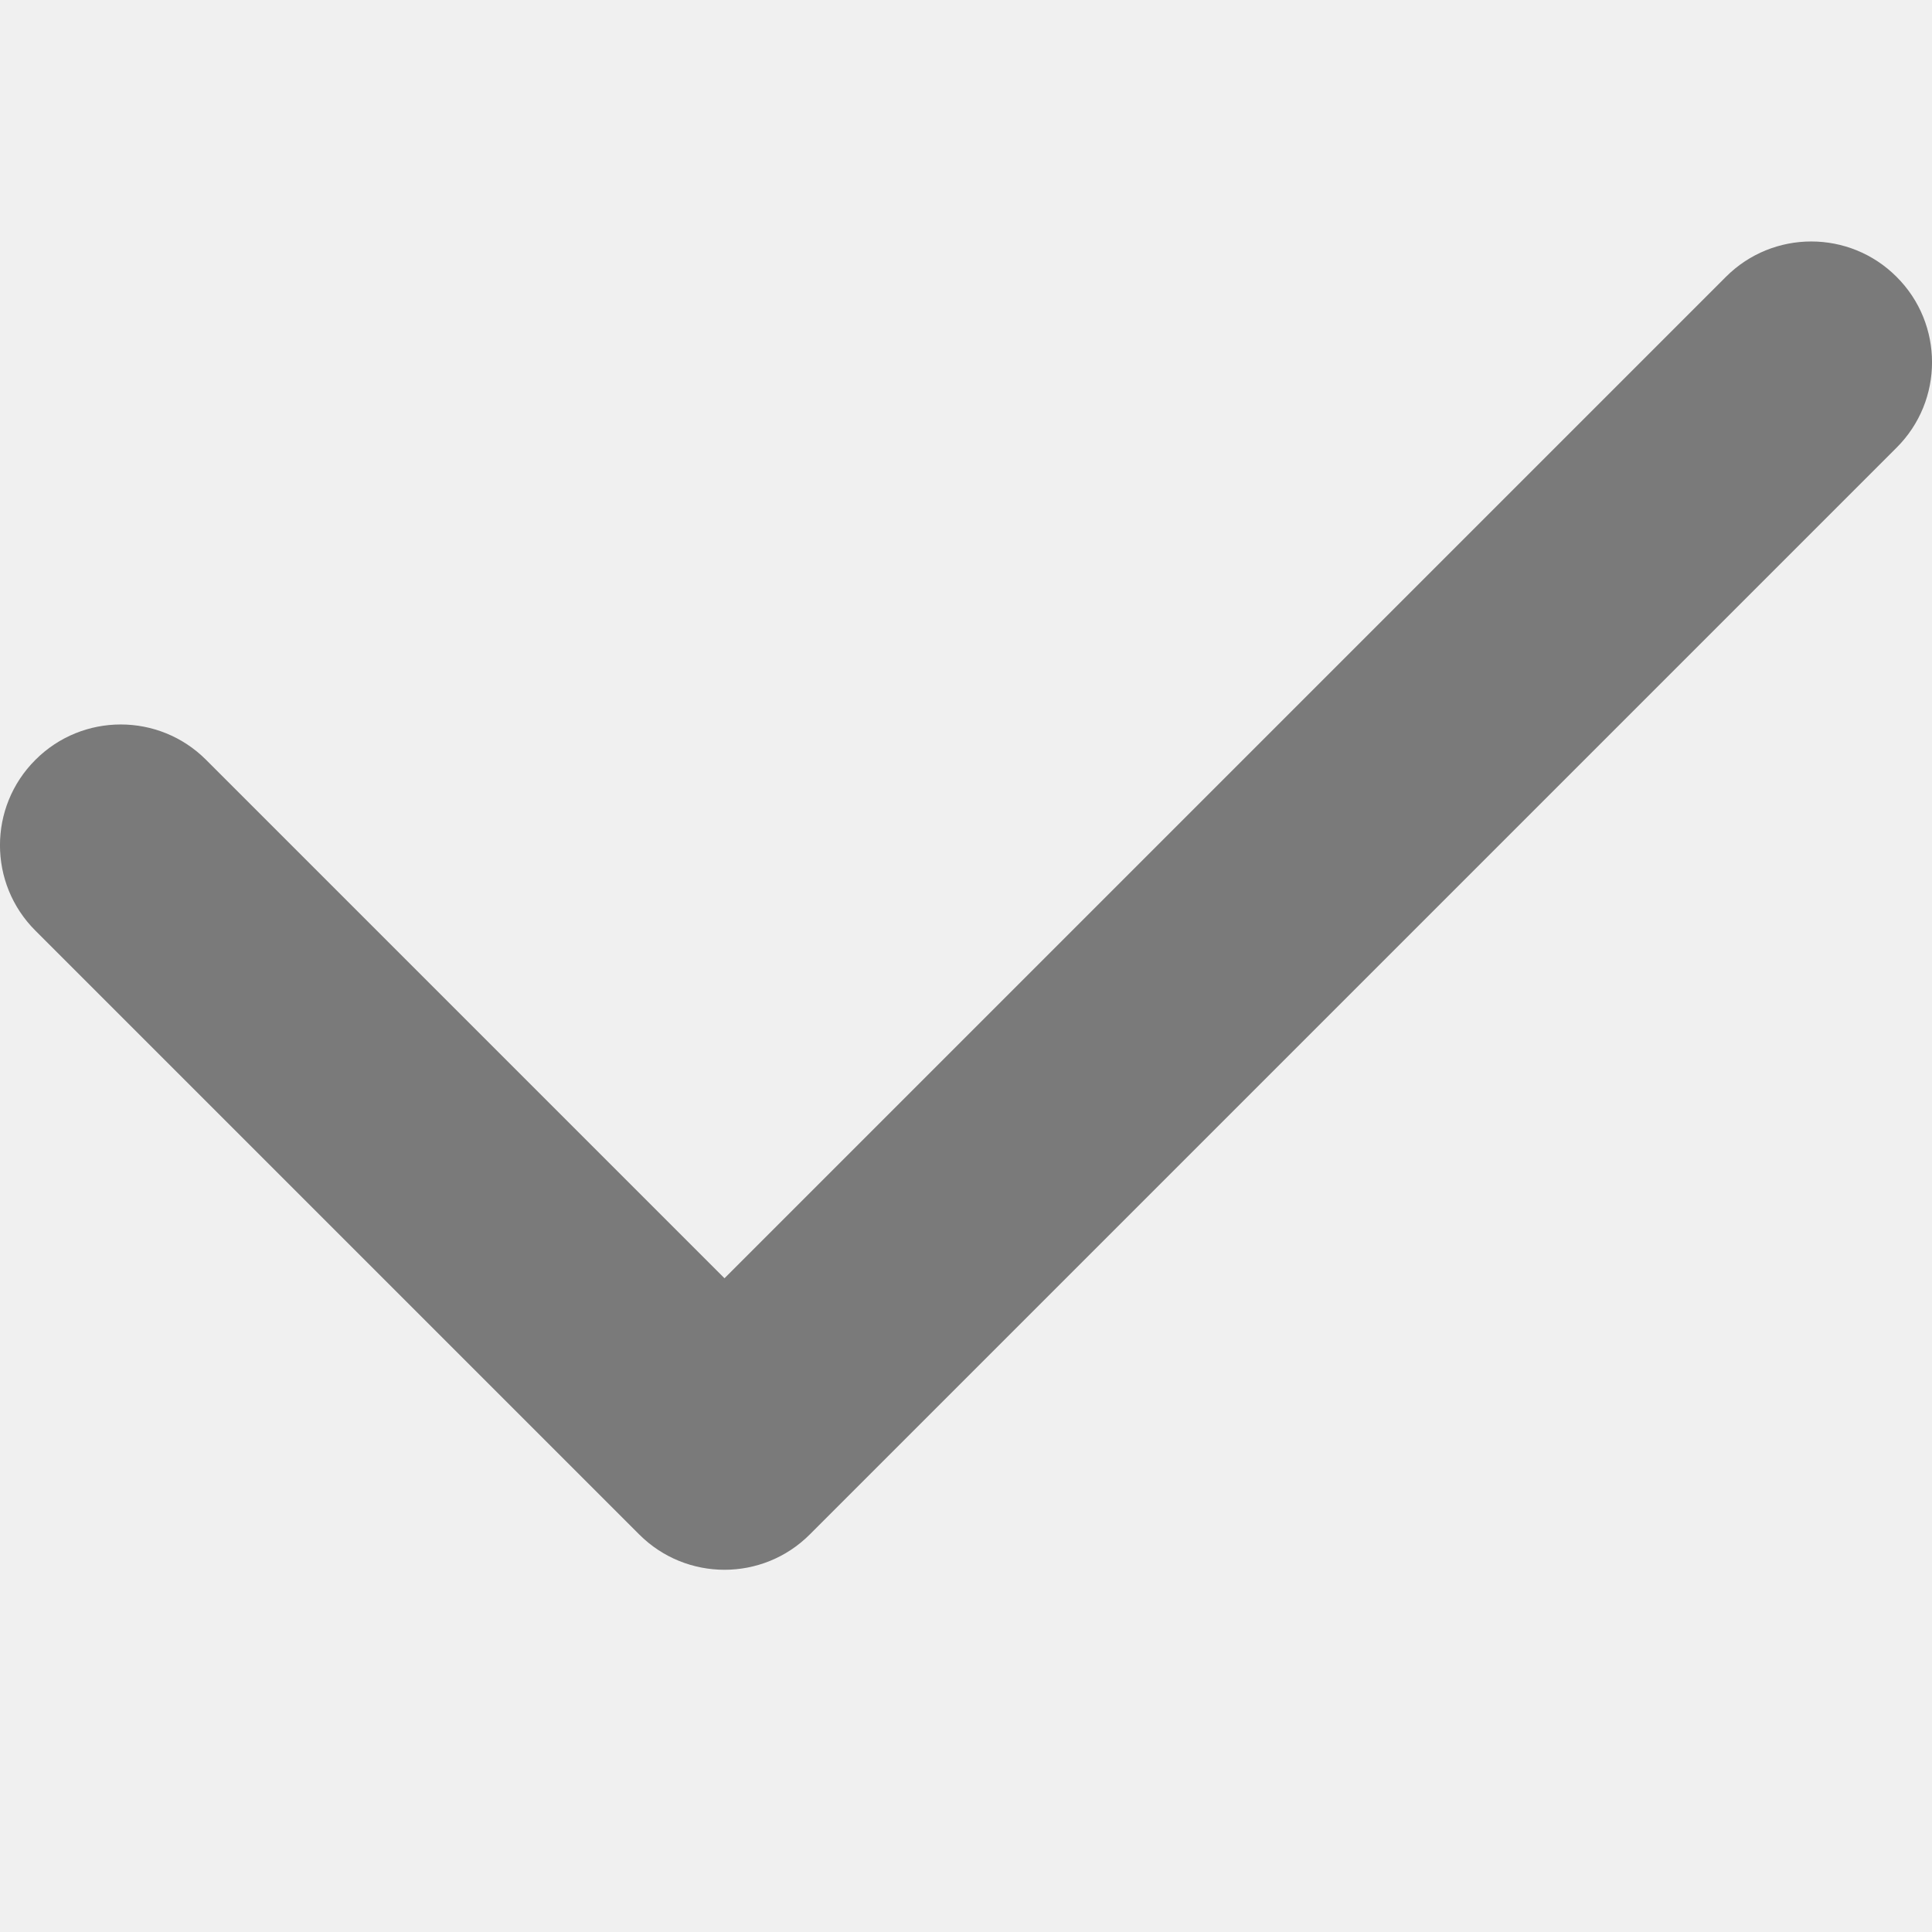
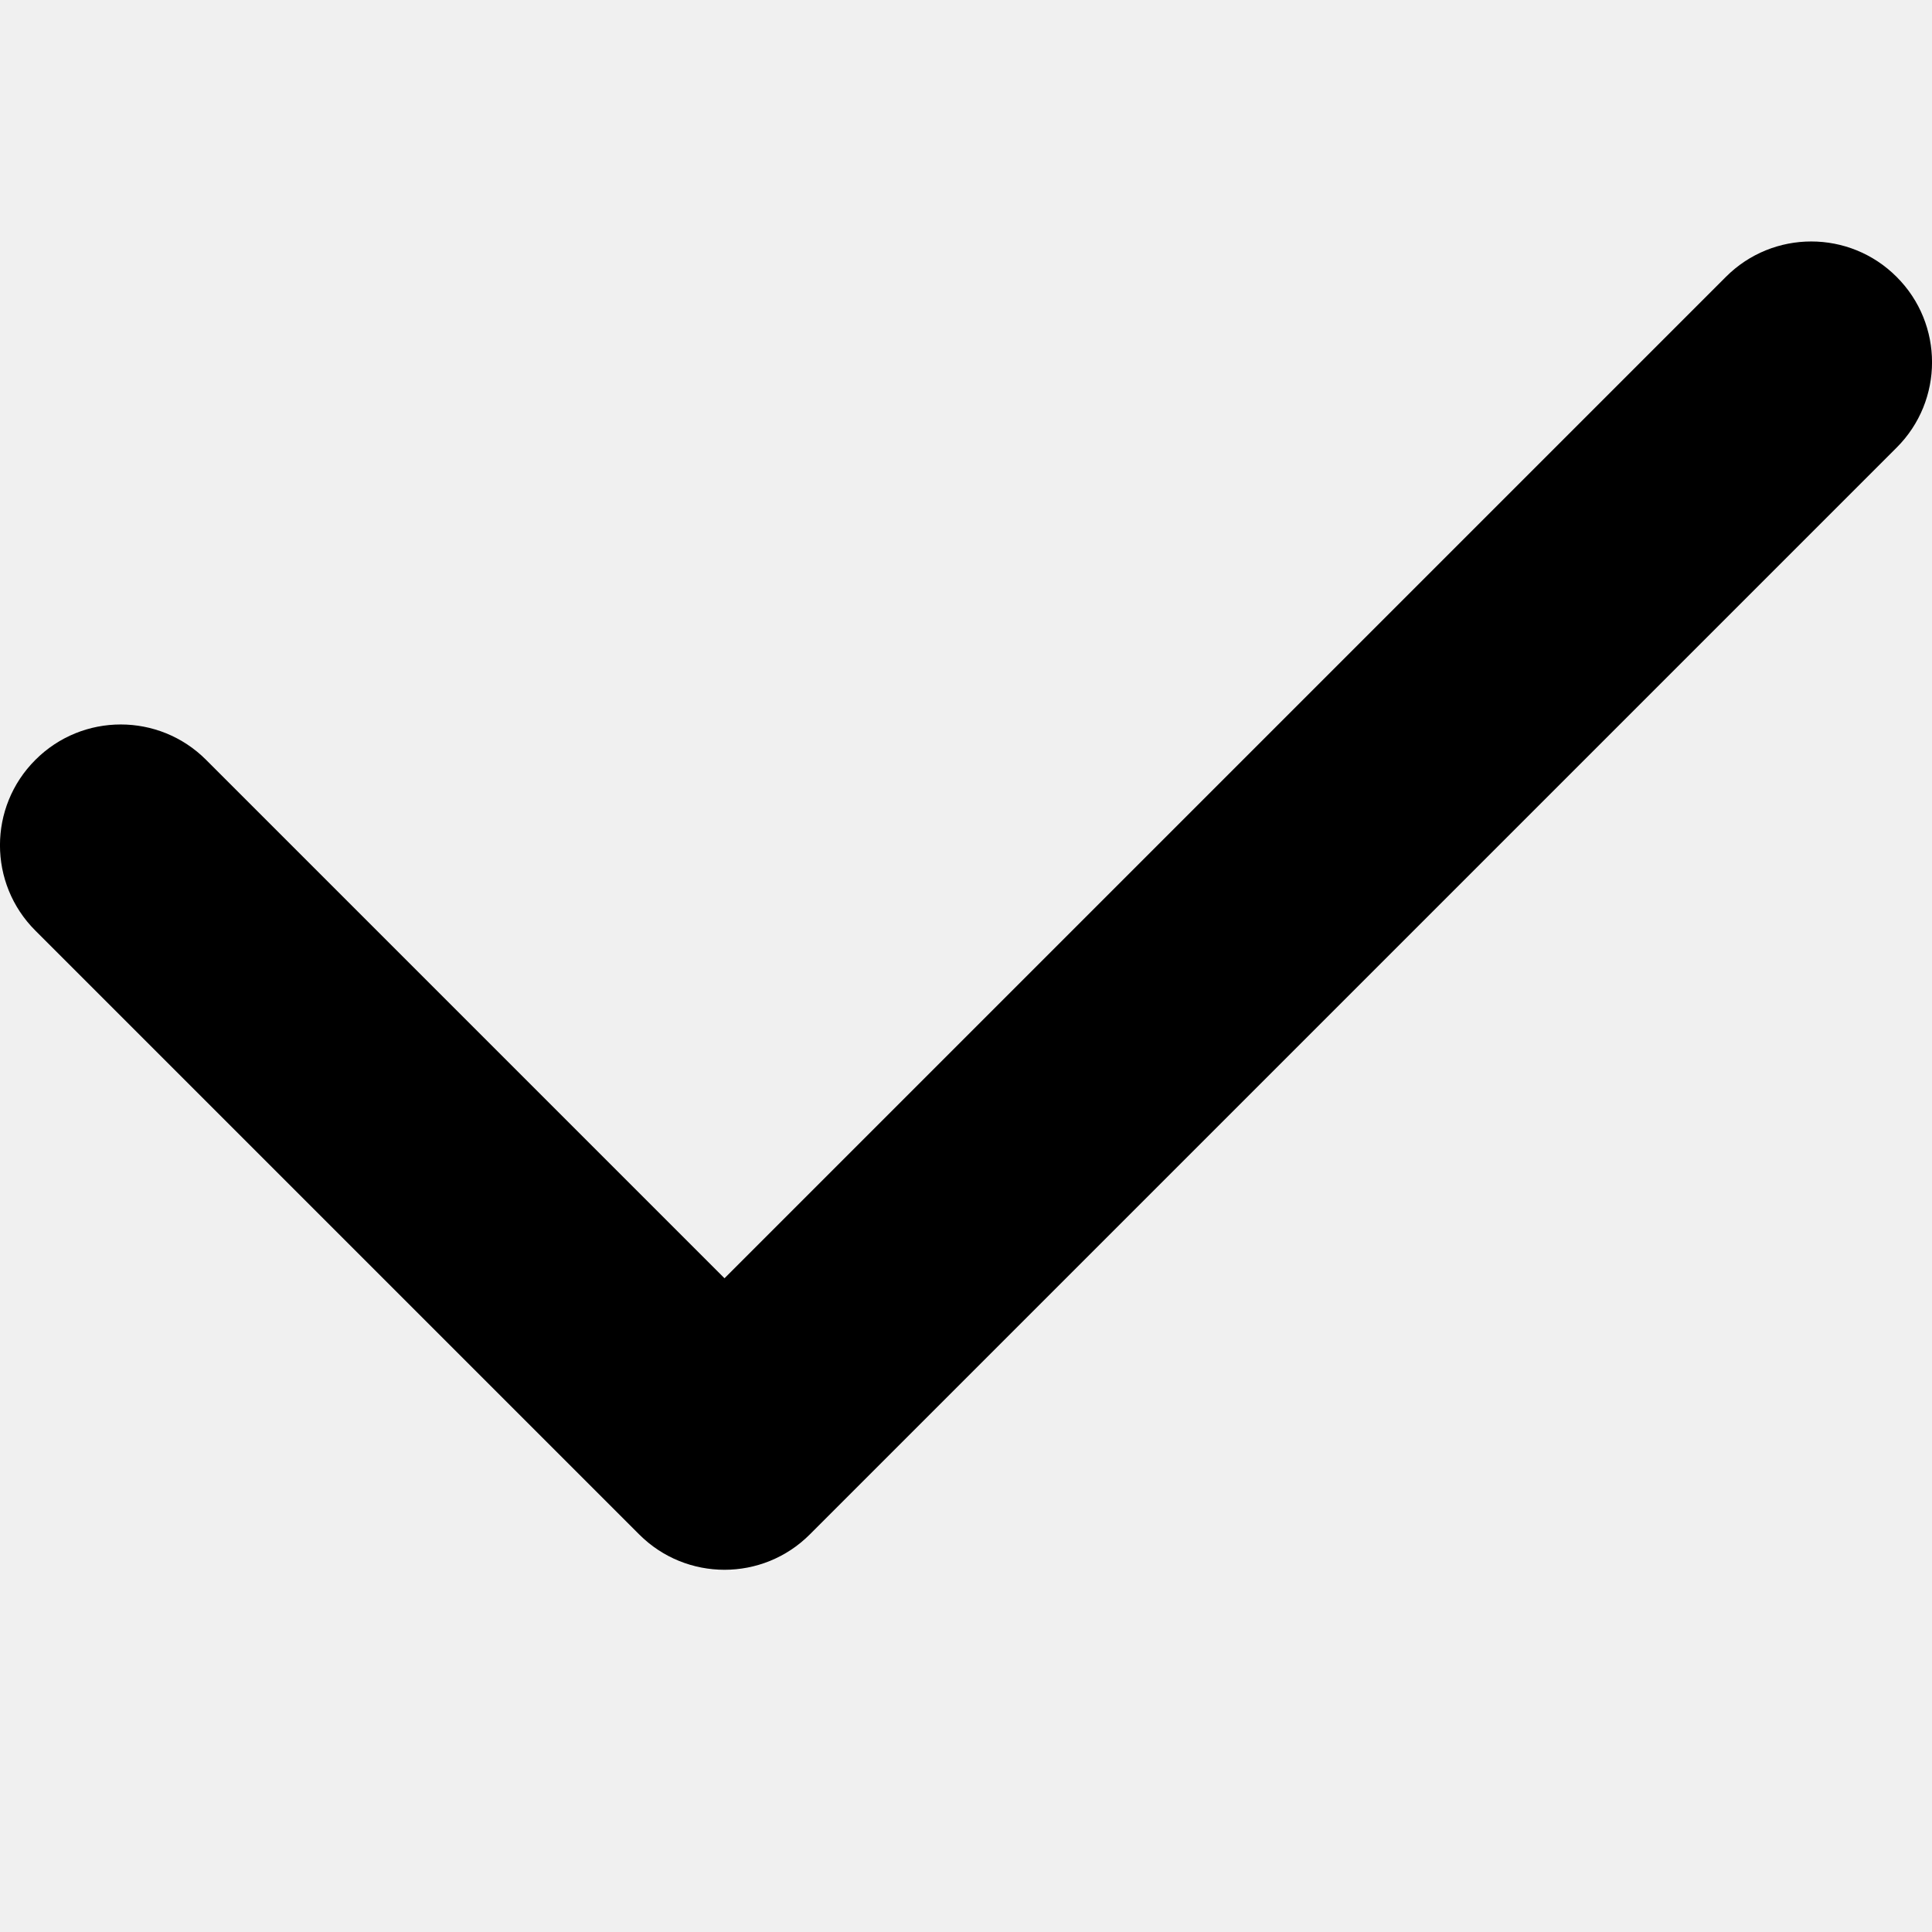
<svg xmlns="http://www.w3.org/2000/svg" width="16" height="16" viewBox="0 0 16 16" fill="none">
  <g clip-path="url(#clip0_261_1699)">
-     <path fill-rule="evenodd" clip-rule="evenodd" d="M15.707 2.293C16.098 2.683 16.098 3.317 15.707 3.707L6.707 12.707C6.317 13.098 5.683 13.098 5.293 12.707L0.293 7.707C-0.098 7.317 -0.098 6.683 0.293 6.293C0.683 5.902 1.317 5.902 1.707 6.293L6 10.586L14.293 2.293C14.683 1.902 15.317 1.902 15.707 2.293Z" fill="#7A7A7A" />
+     <path fill-rule="evenodd" clip-rule="evenodd" d="M15.707 2.293C16.098 2.683 16.098 3.317 15.707 3.707L6.707 12.707C6.317 13.098 5.683 13.098 5.293 12.707L0.293 7.707C-0.098 7.317 -0.098 6.683 0.293 6.293C0.683 5.902 1.317 5.902 1.707 6.293L6 10.586L14.293 2.293C14.683 1.902 15.317 1.902 15.707 2.293Z" fill="currentColor" />
  </g>
  <defs>
    <clipPath id="clip0_261_1699">
-       <rect width="16" height="16" fill="white" />
+       <rect width="16" height="16" fill="currentColor" />
    </clipPath>
  </defs>
</svg>
